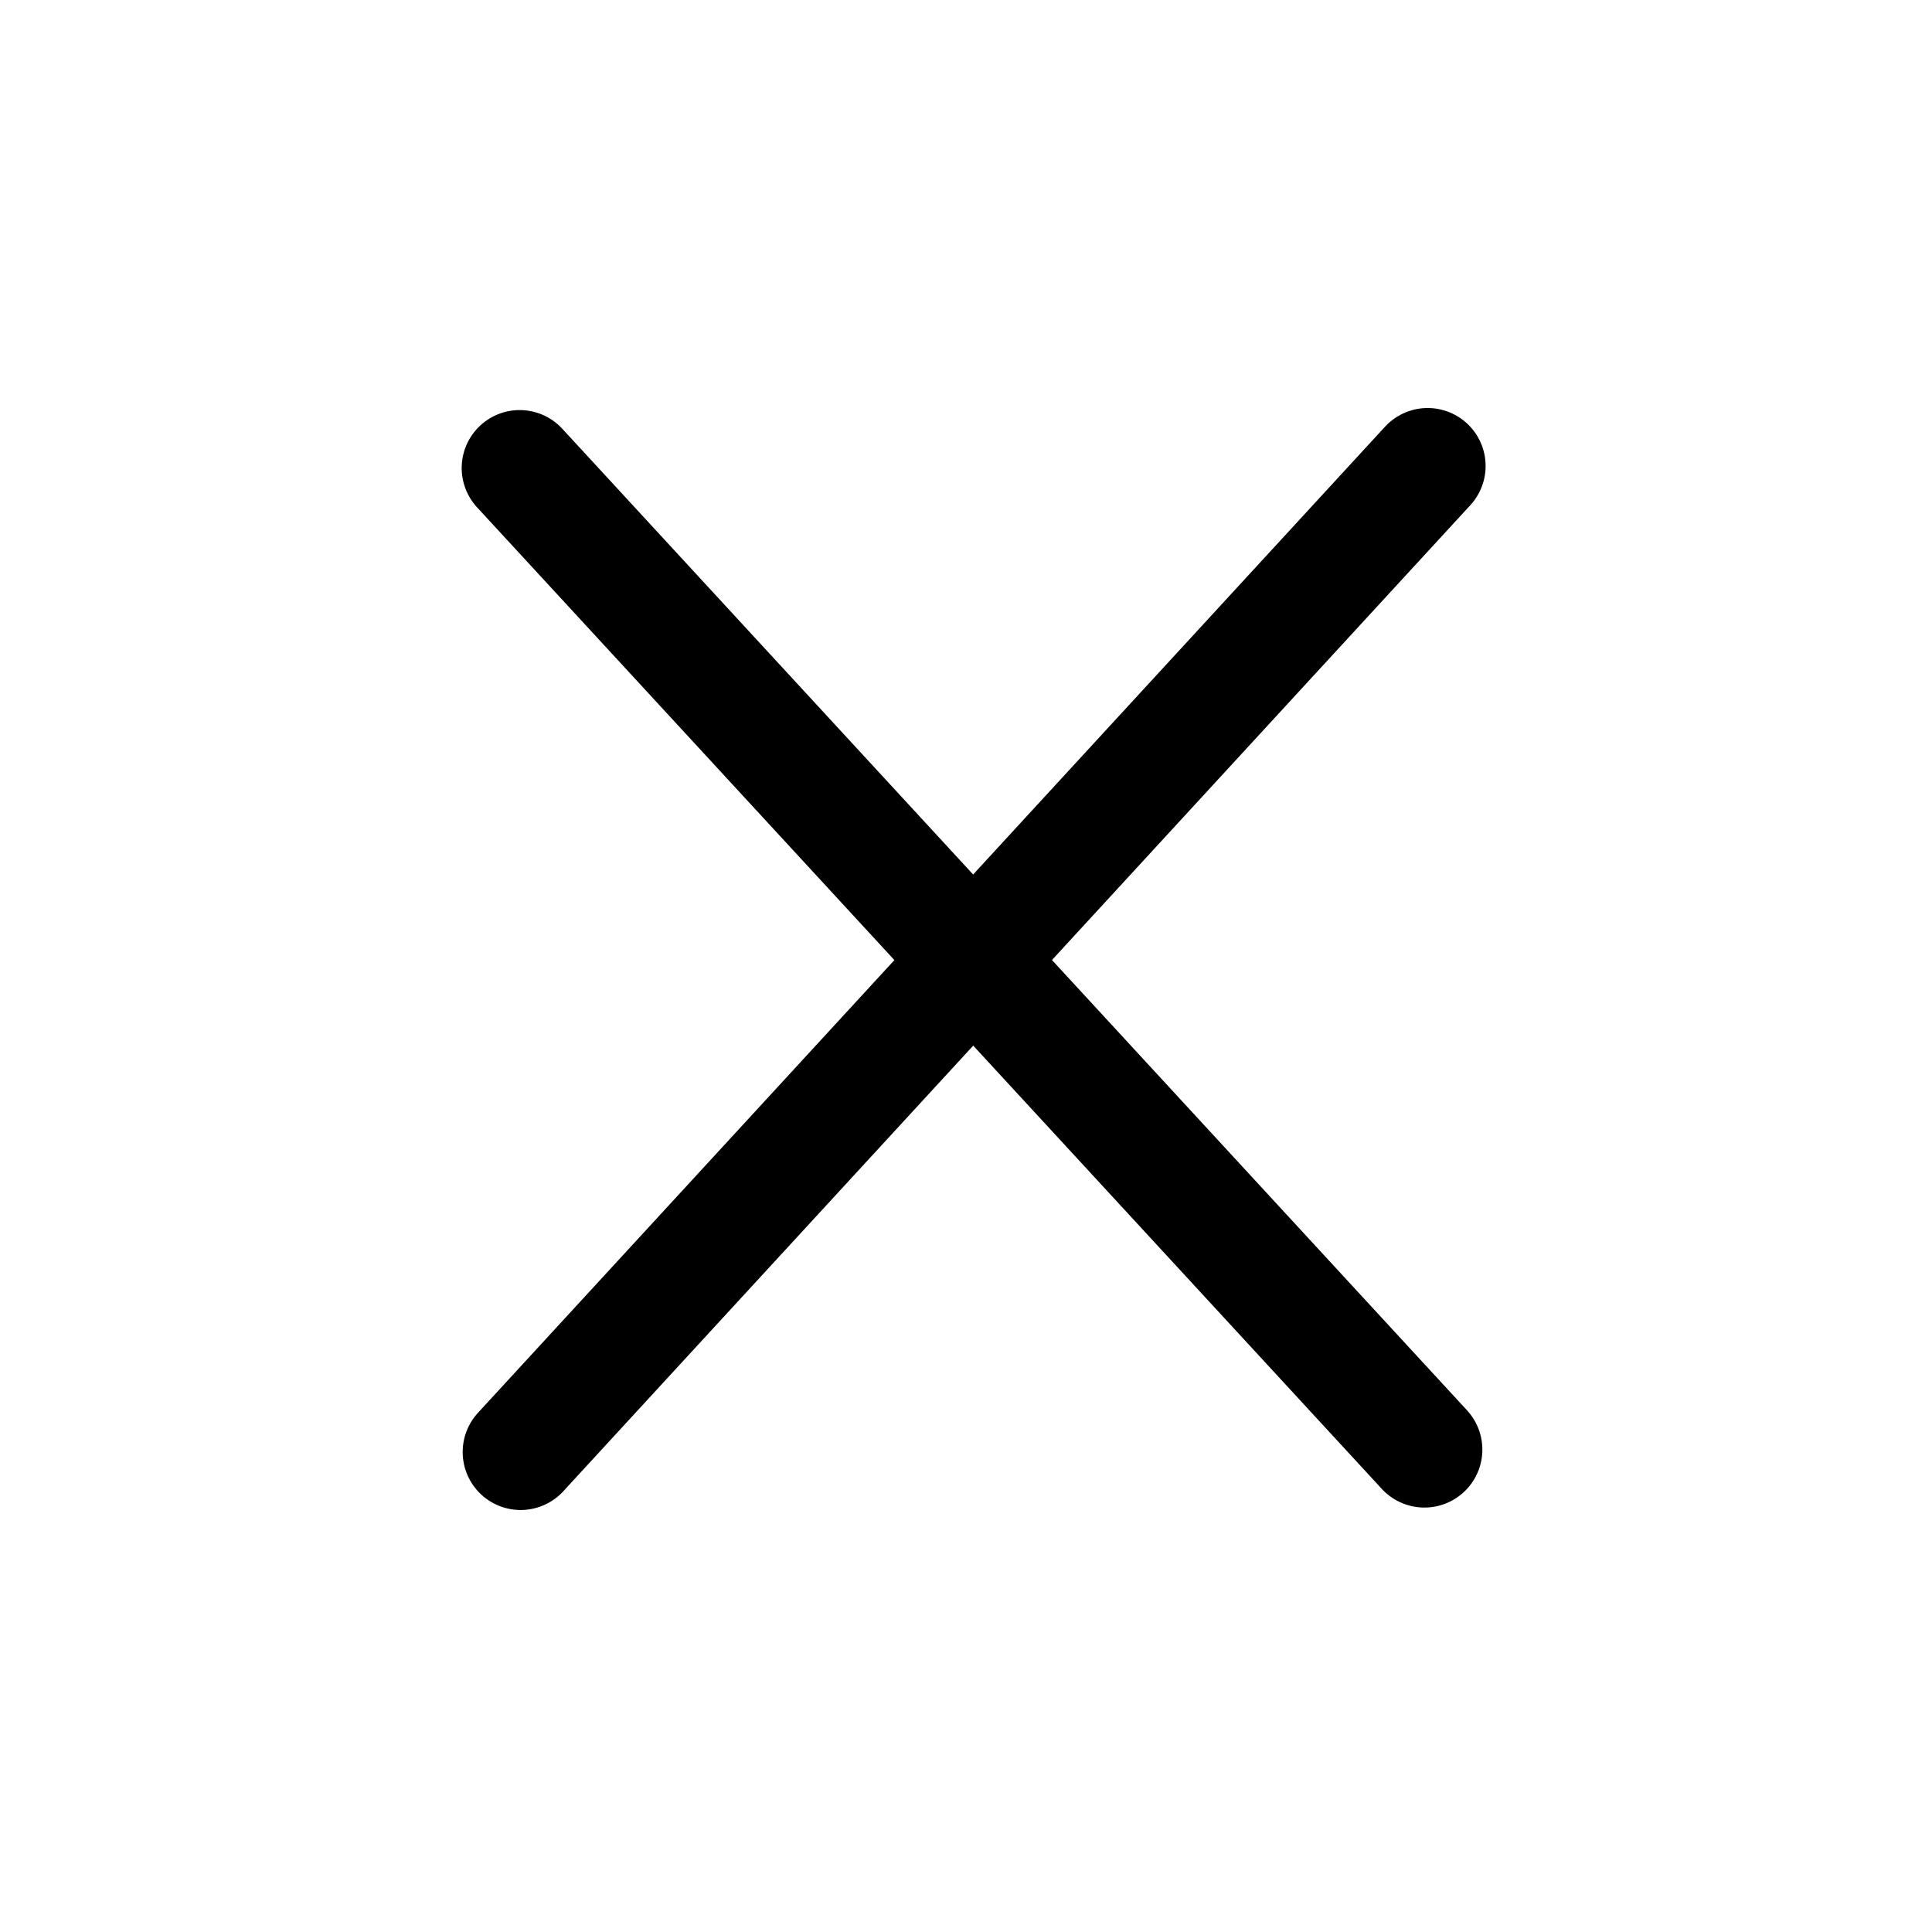
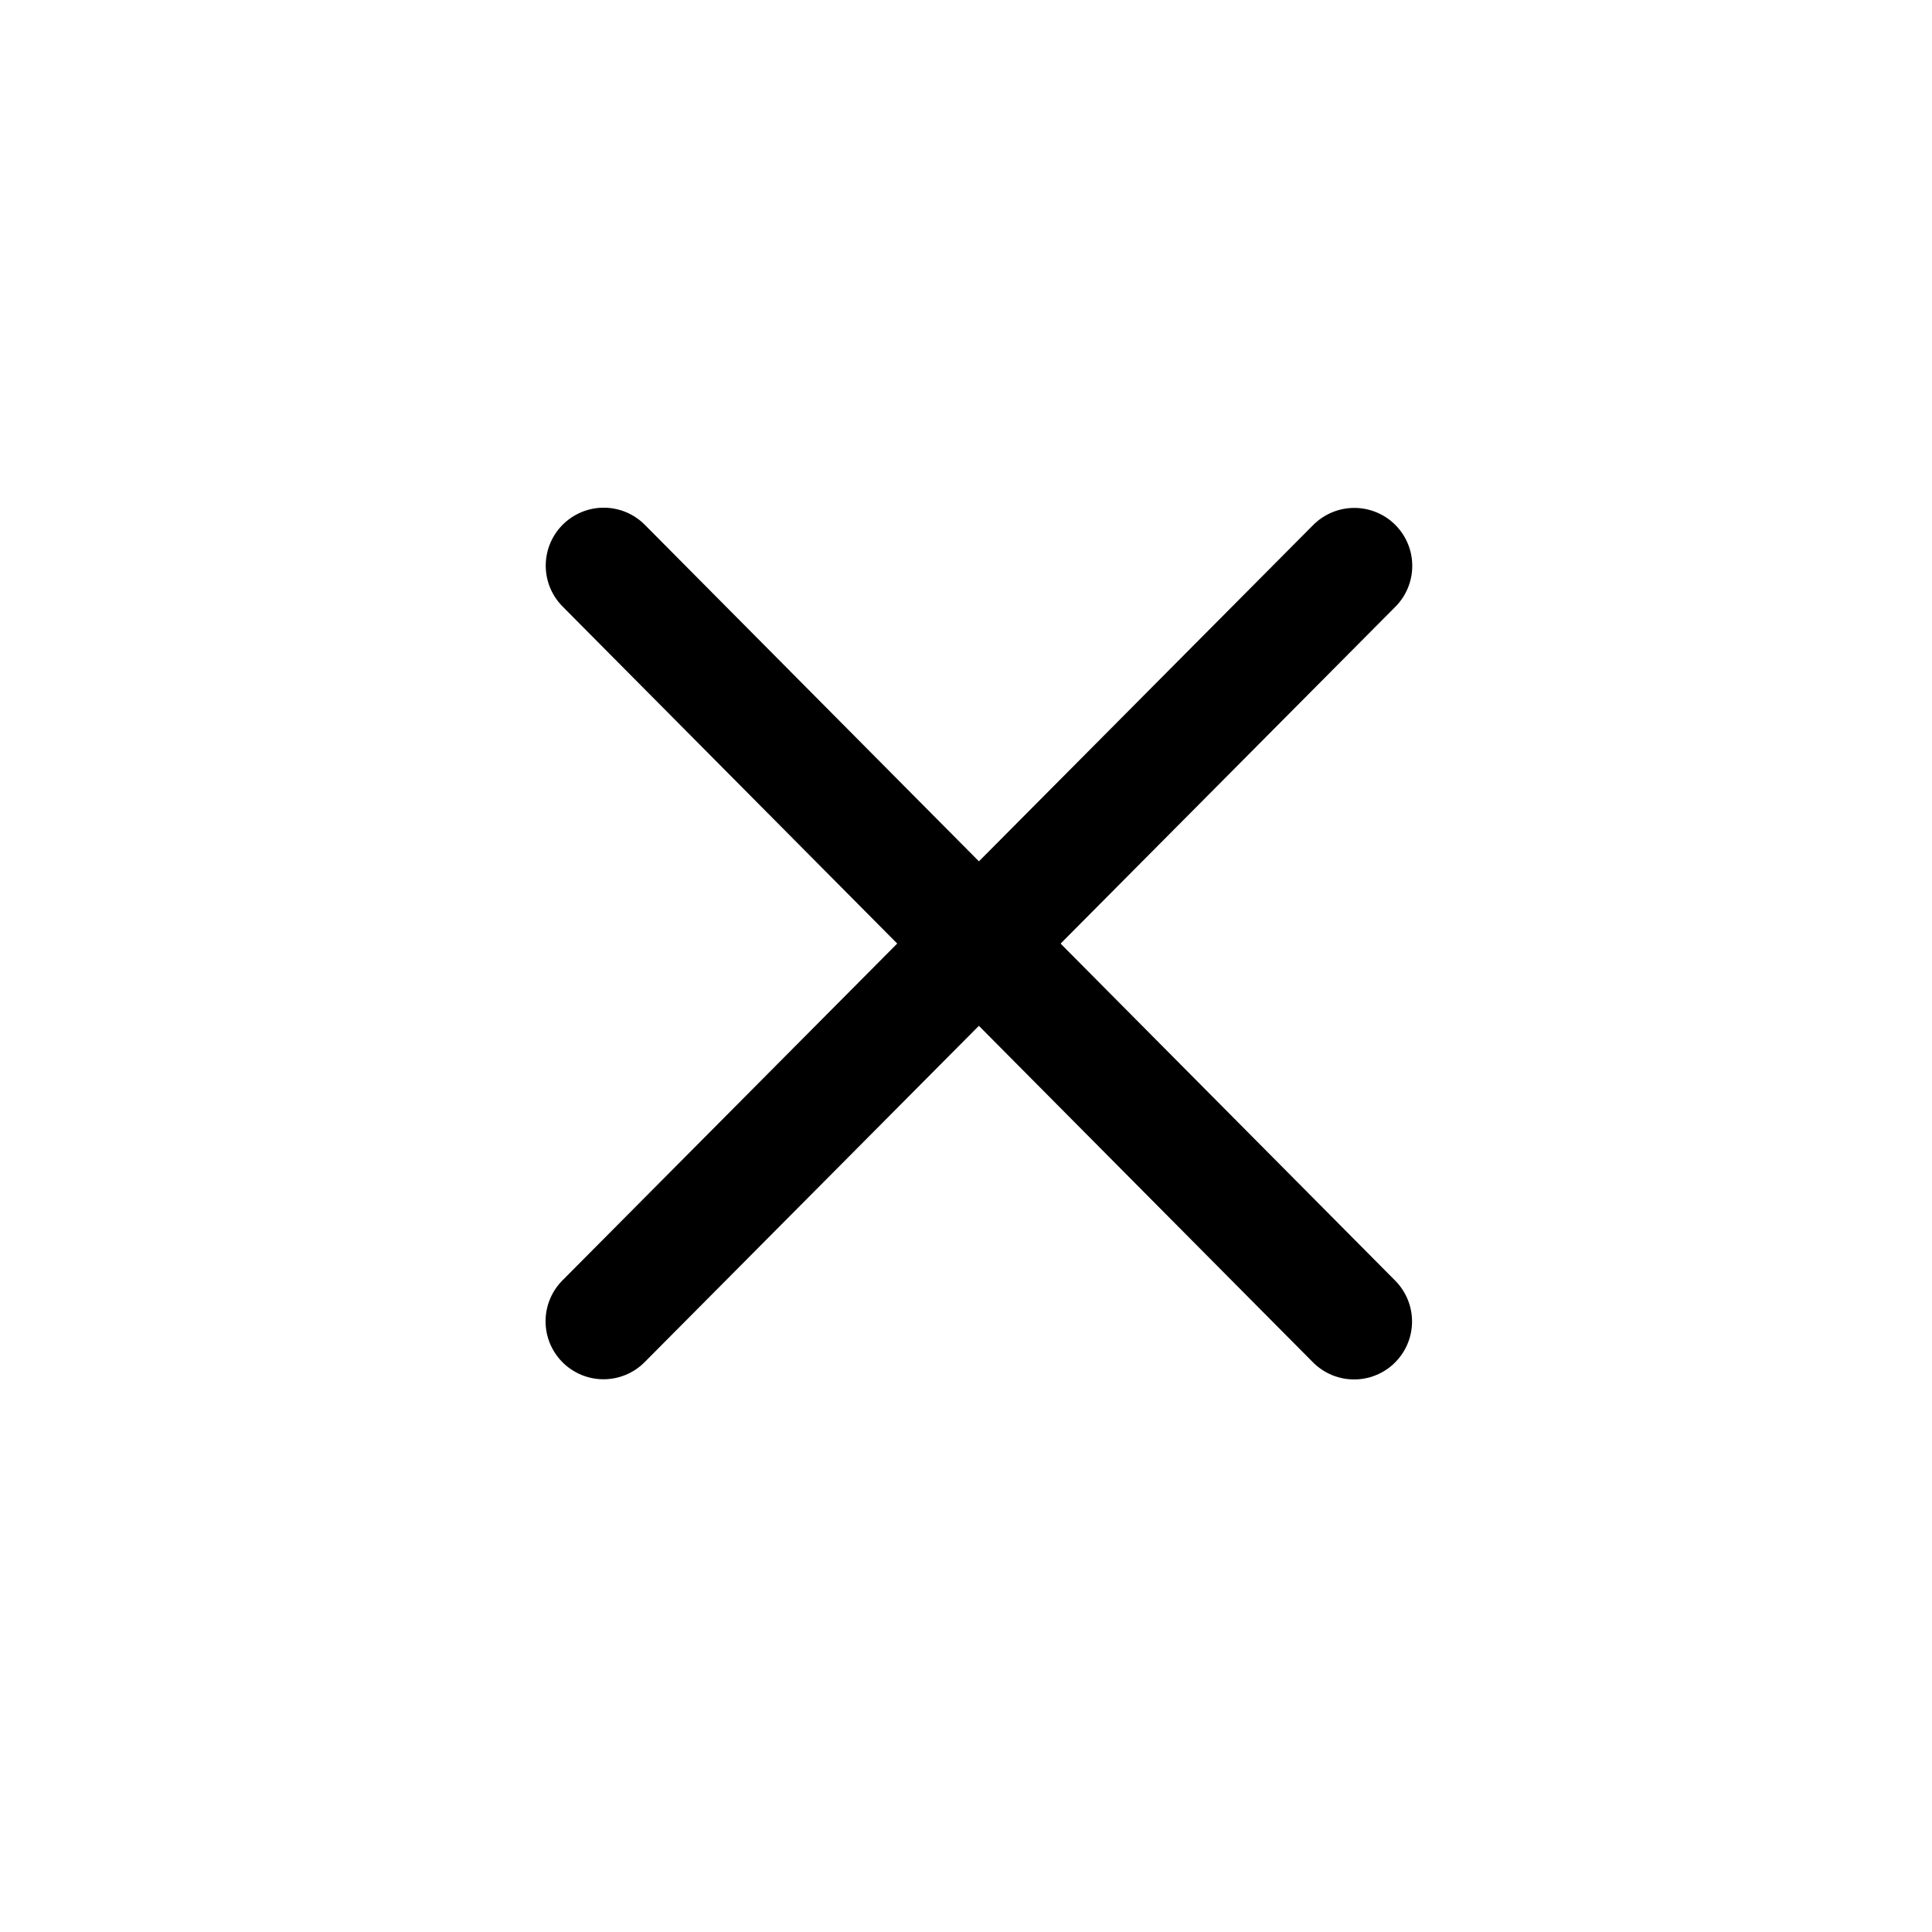
<svg xmlns="http://www.w3.org/2000/svg" width="200" height="200" version="1.1" viewBox="0 0 52.917 52.917">
-   <path d="m39.103 12.763-24.843 27.008" fill="none" stroke="#000" stroke-linecap="round" stroke-width="3.175" />
-   <path d="m39.014 39.704-24.781-26.885" fill="none" stroke="#000" stroke-linecap="round" stroke-width="3.175" />
+   <path d="m16.53 36.19 20.564-20.691" fill="none" stroke="#000" stroke-linecap="round" stroke-width="3.175" />
+   <path d="m16.535 15.493 20.553 20.702" fill="none" stroke="#000" stroke-linecap="round" stroke-width="3.175" />
</svg>
